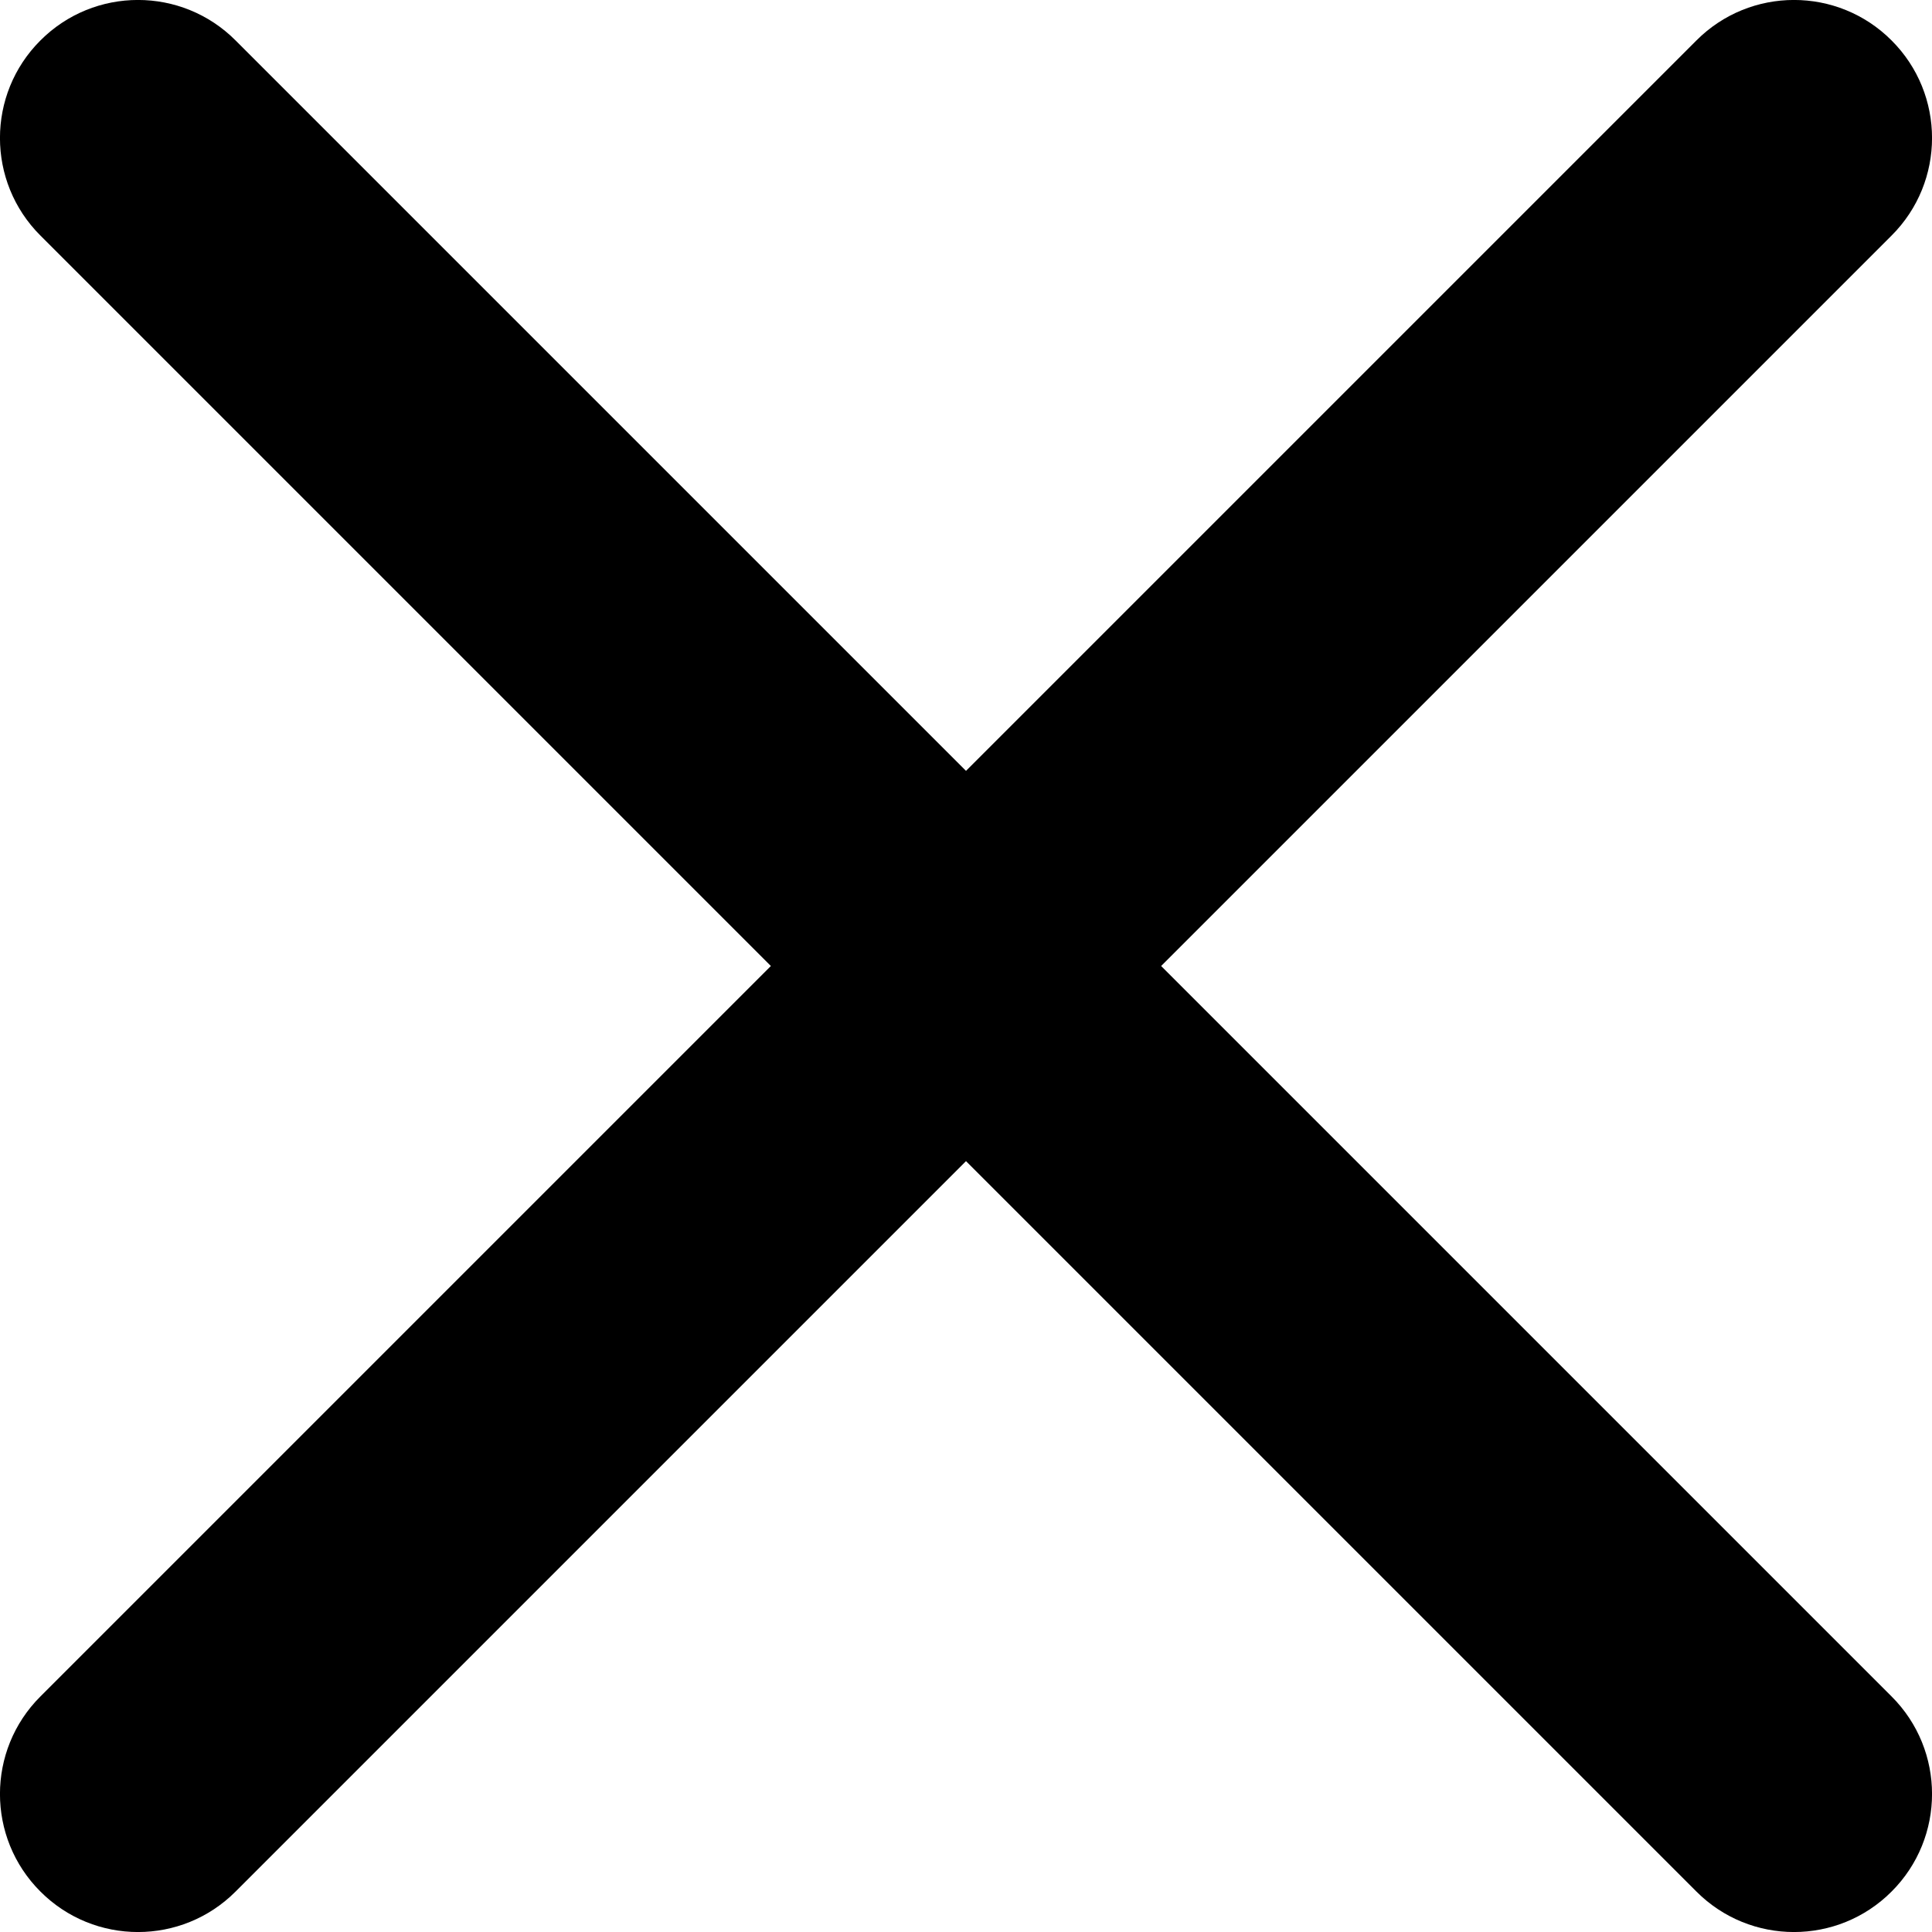
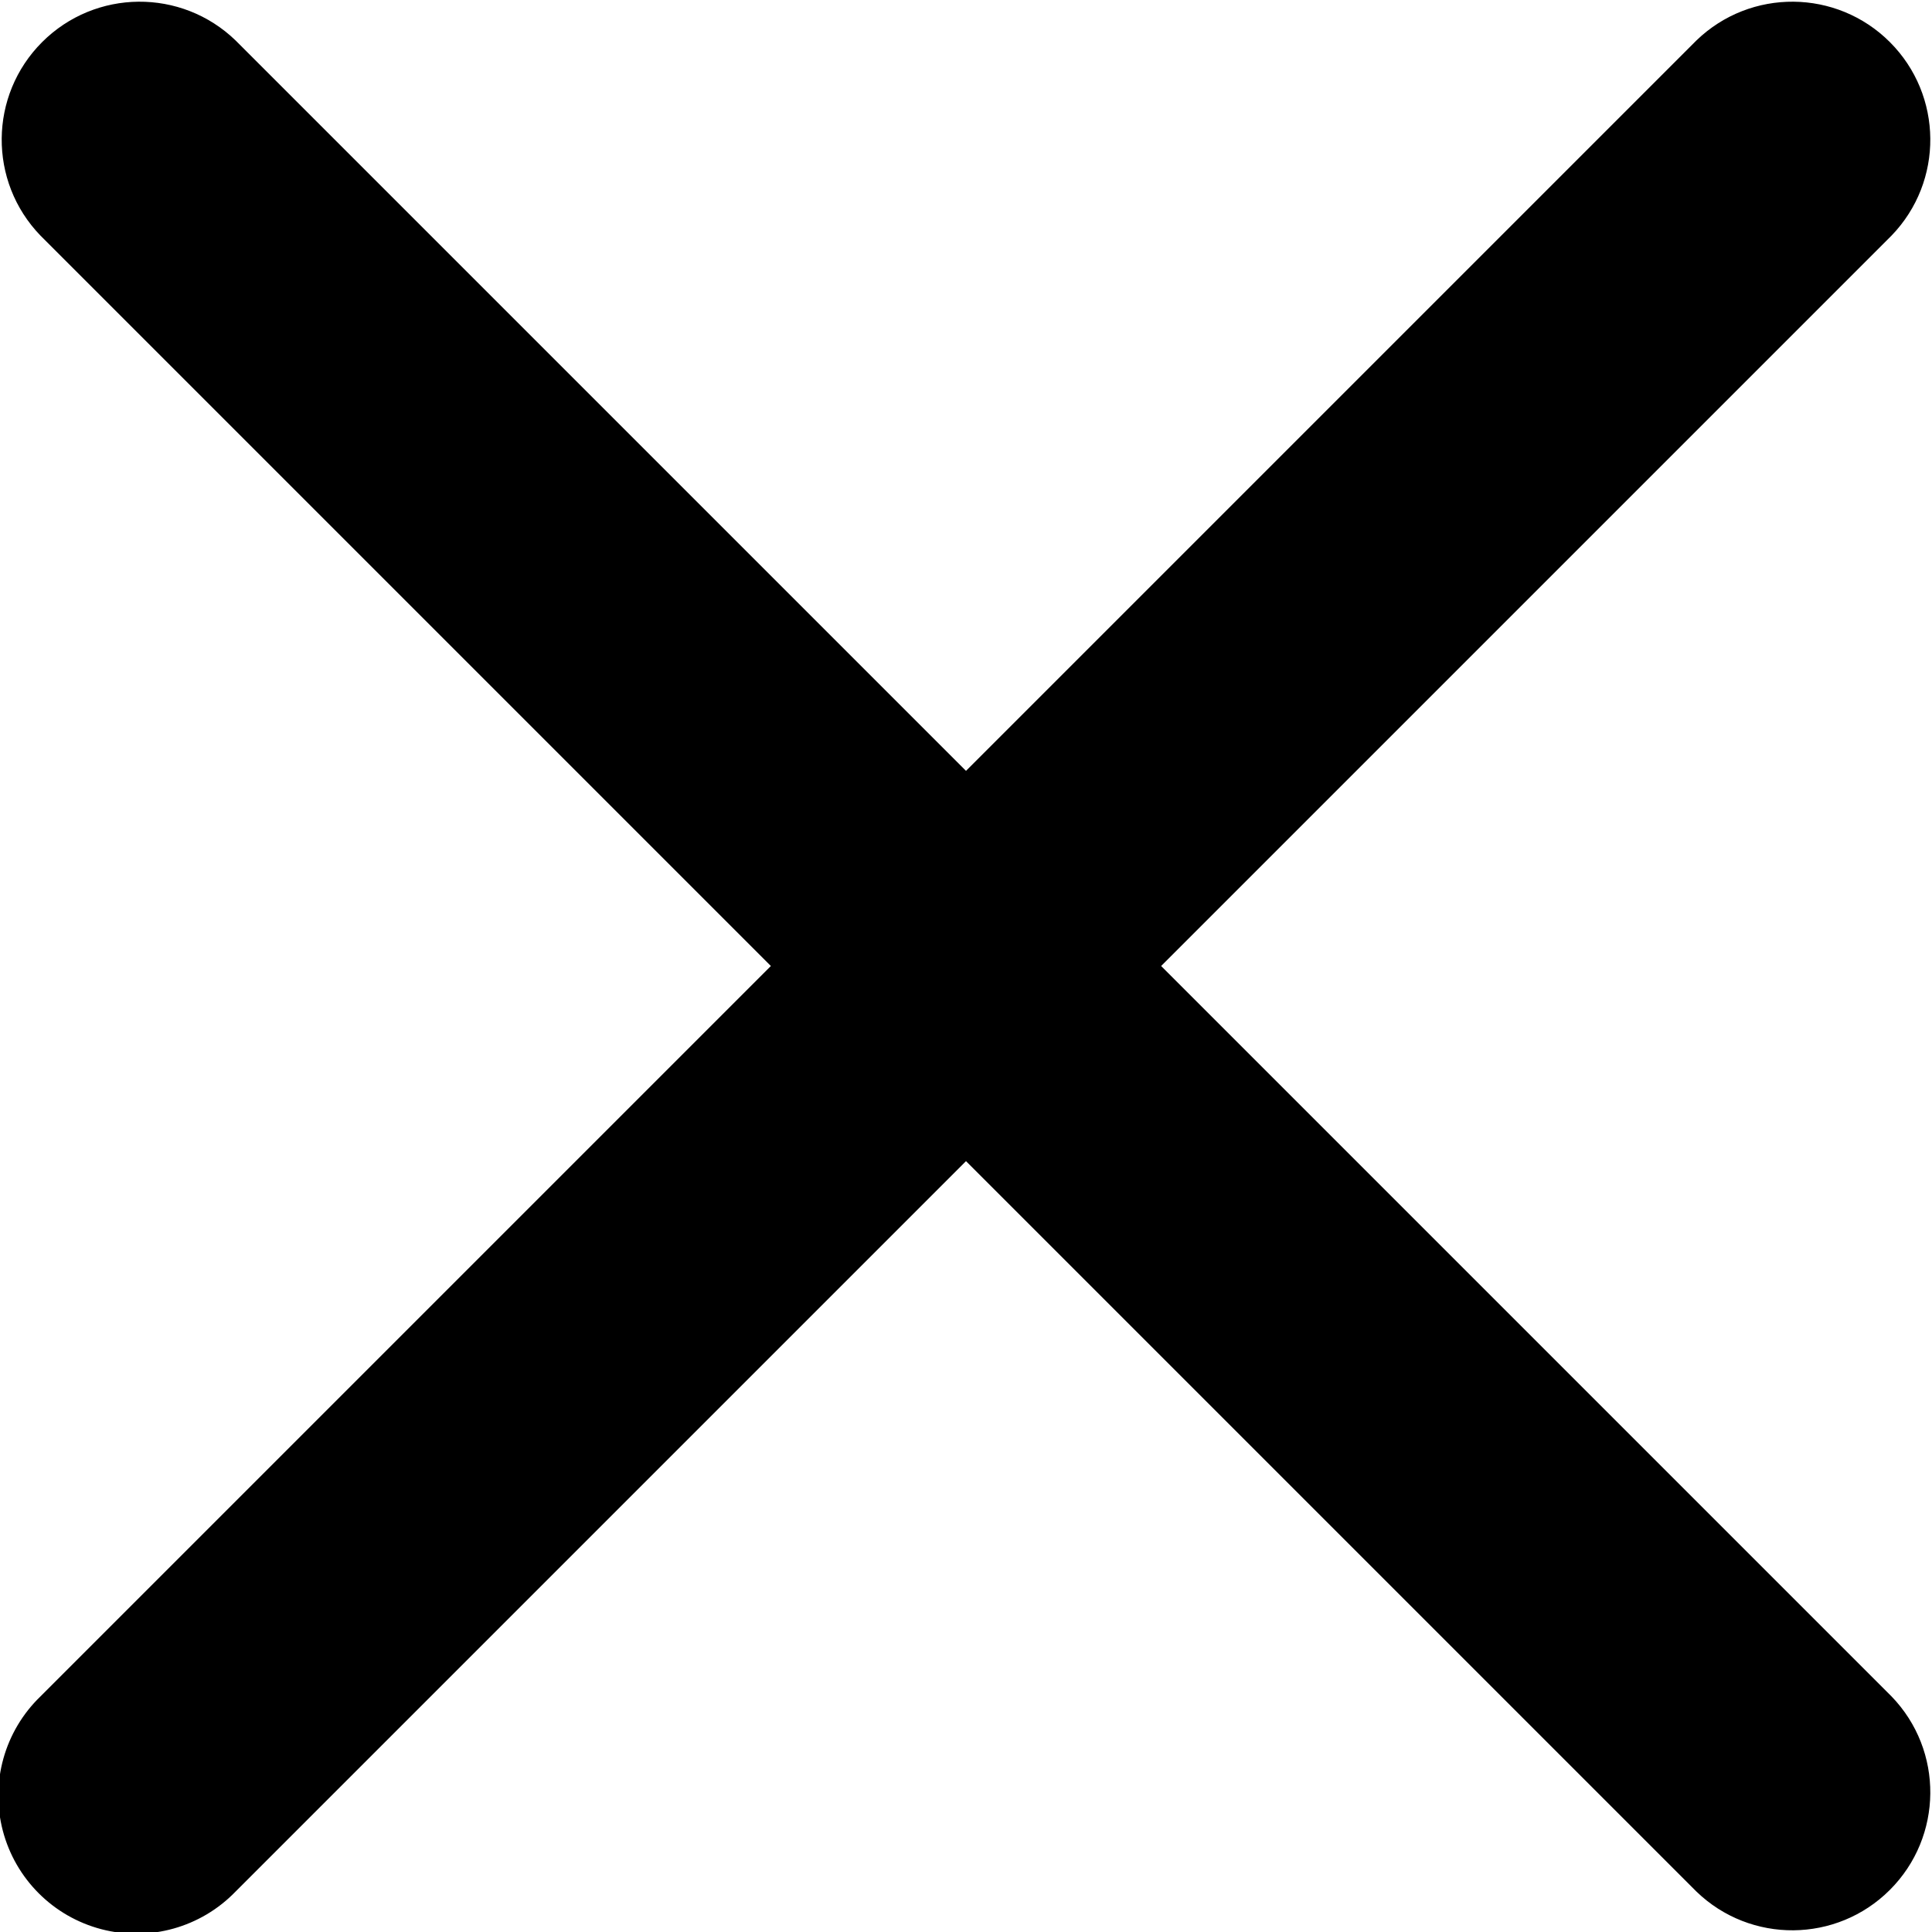
- <svg xmlns="http://www.w3.org/2000/svg" width="14" height="14" viewBox="0 0 14 14" fill="none">
-   <path fill-rule="evenodd" clip-rule="evenodd" d="M13.707 1.707C14.098 1.317 14.098 0.683 13.707 0.293C13.317 -0.098 12.683 -0.098 12.293 0.293L7 5.586L1.707 0.293C1.317 -0.098 0.683 -0.098 0.293 0.293C-0.098 0.683 -0.098 1.317 0.293 1.707L5.586 7L0.293 12.293C-0.098 12.683 -0.098 13.317 0.293 13.707C0.683 14.098 1.317 14.098 1.707 13.707L7 8.414L12.293 13.707C12.683 14.098 13.317 14.098 13.707 13.707C14.098 13.317 14.098 12.683 13.707 12.293L8.414 7L13.707 1.707Z" fill="black" />
+ <svg xmlns="http://www.w3.org/2000/svg" width="14" height="14" fill="none">
+   <path fill-rule="evenodd" clip-rule="evenodd" d="M13.707 1.707A1 1 0 0 0 12.293.293L7 5.586 1.707.293A1 1 0 0 0 .293 1.707L5.586 7 .293 12.293a1 1 0 1 0 1.414 1.414L7 8.414l5.293 5.293a1 1 0 0 0 1.414-1.414L8.414 7l5.293-5.293Z" fill="#000" />
</svg>
